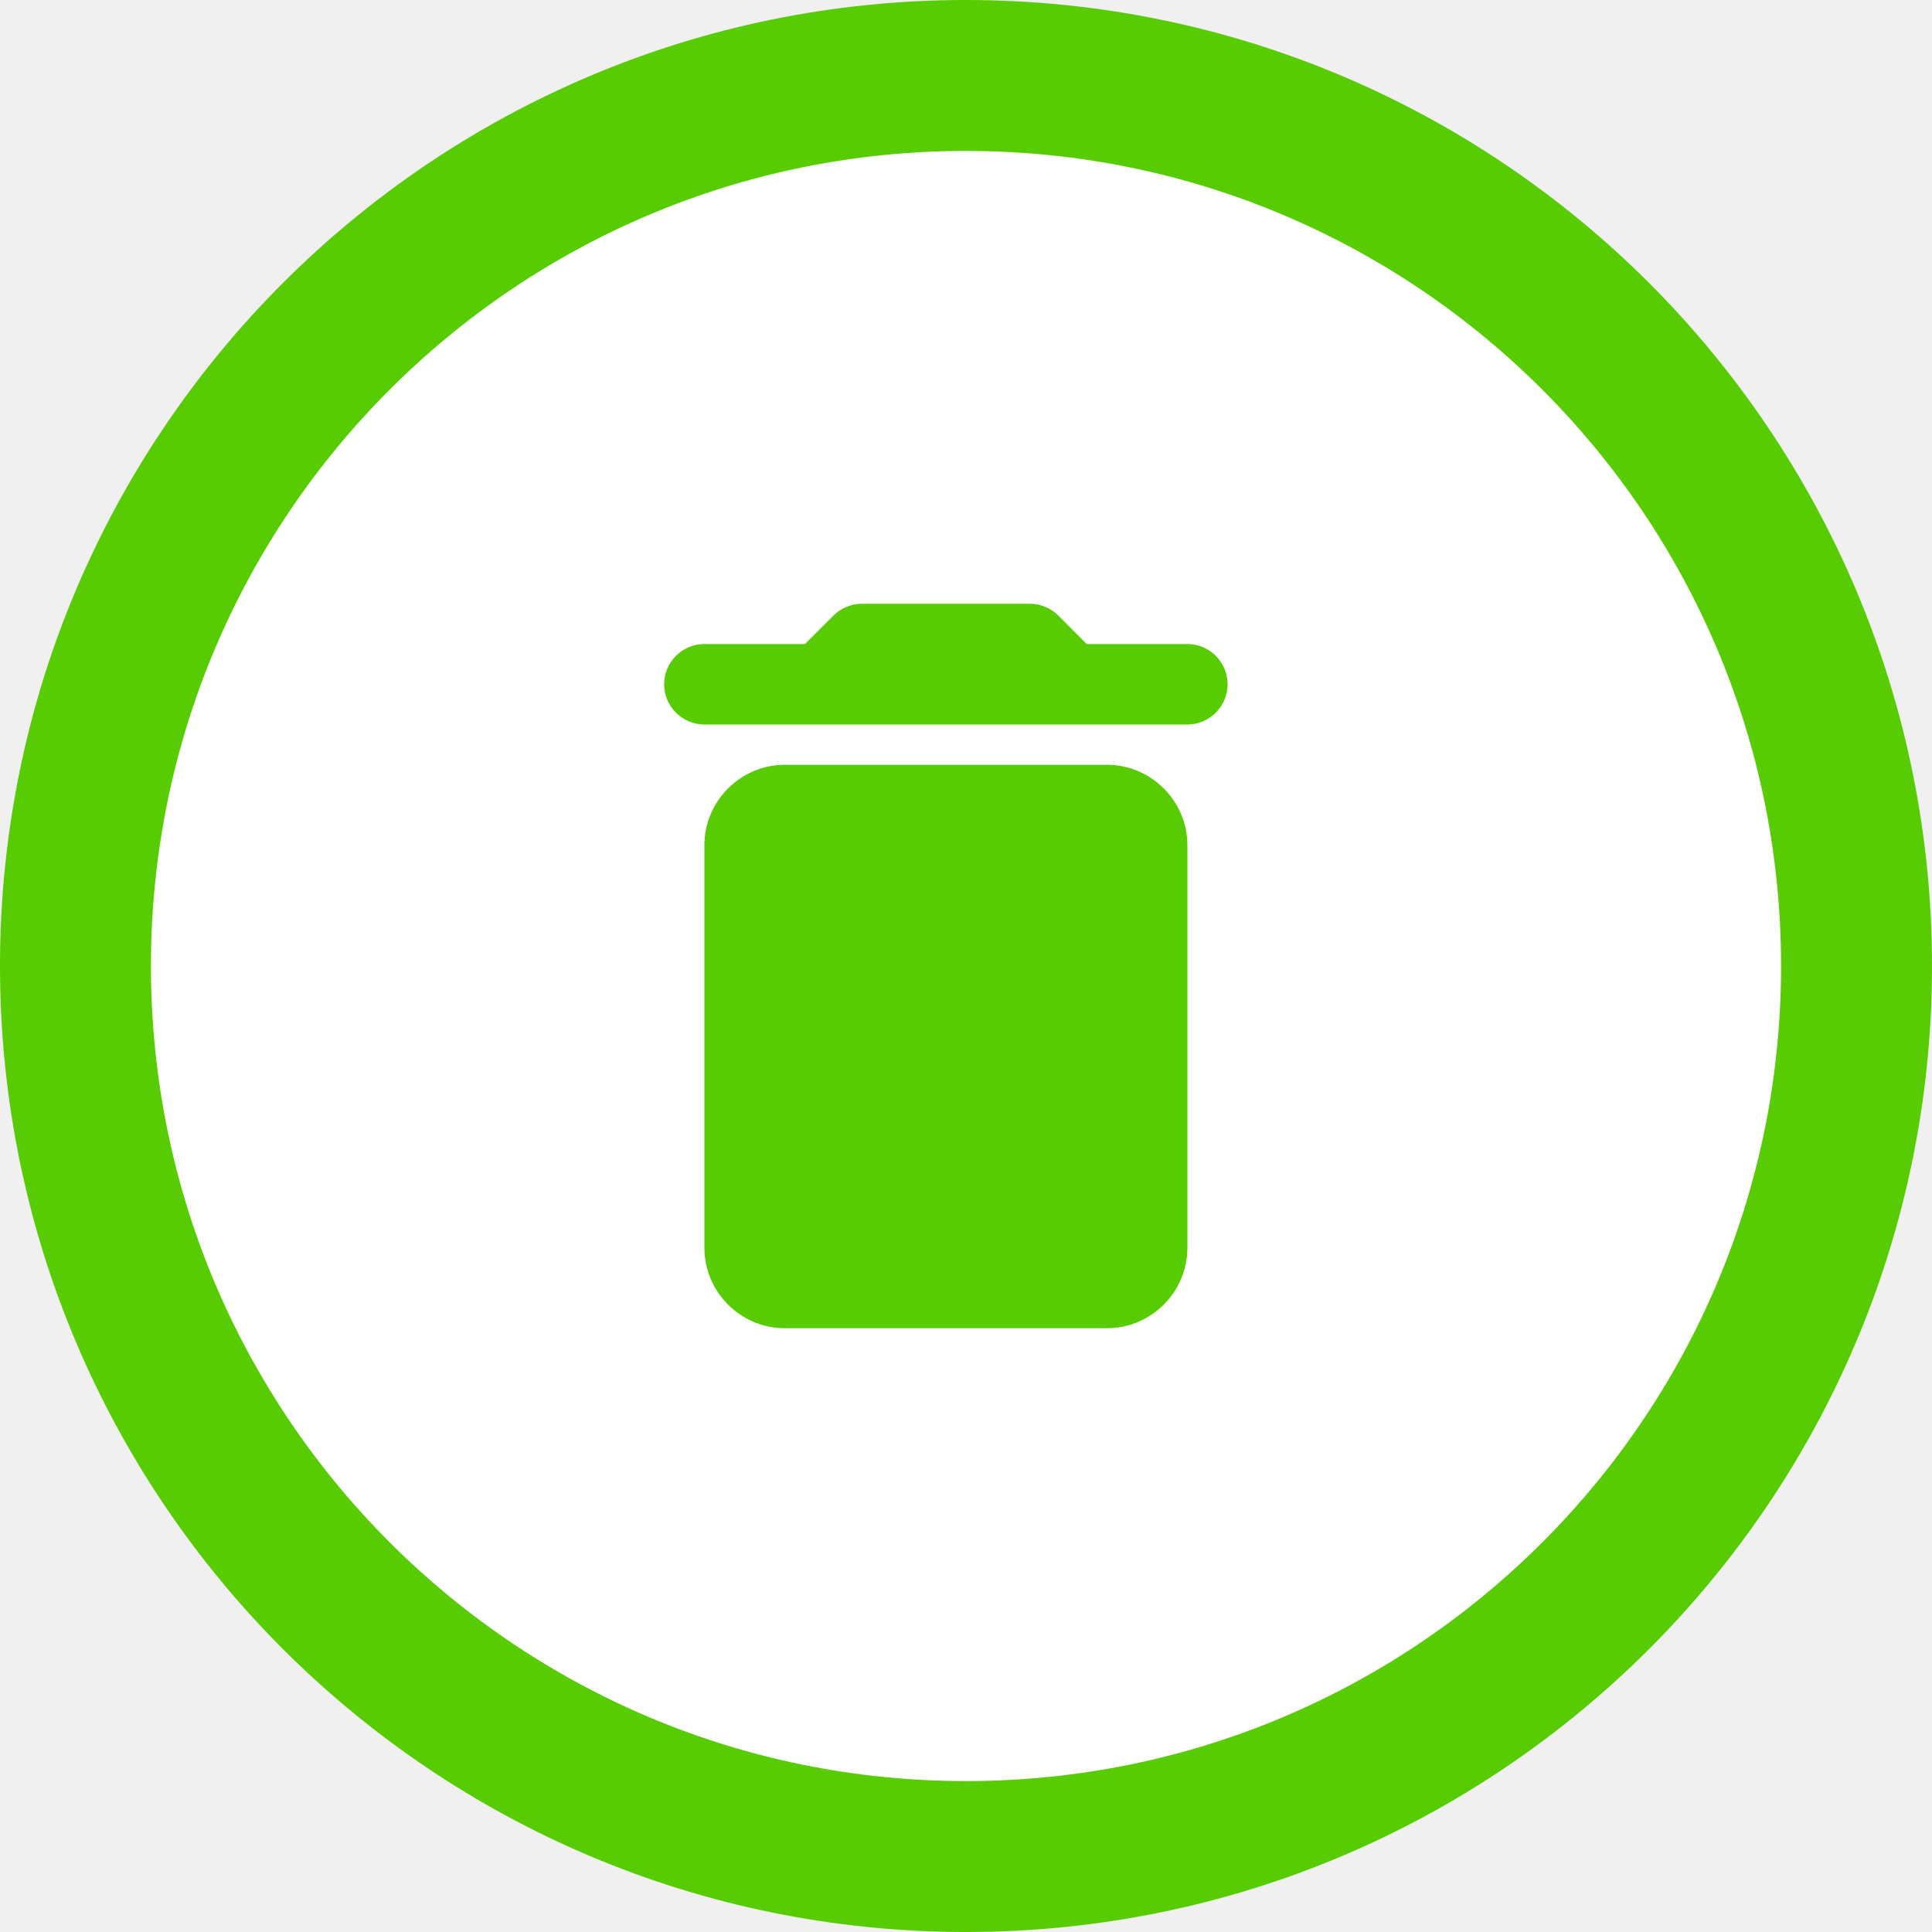
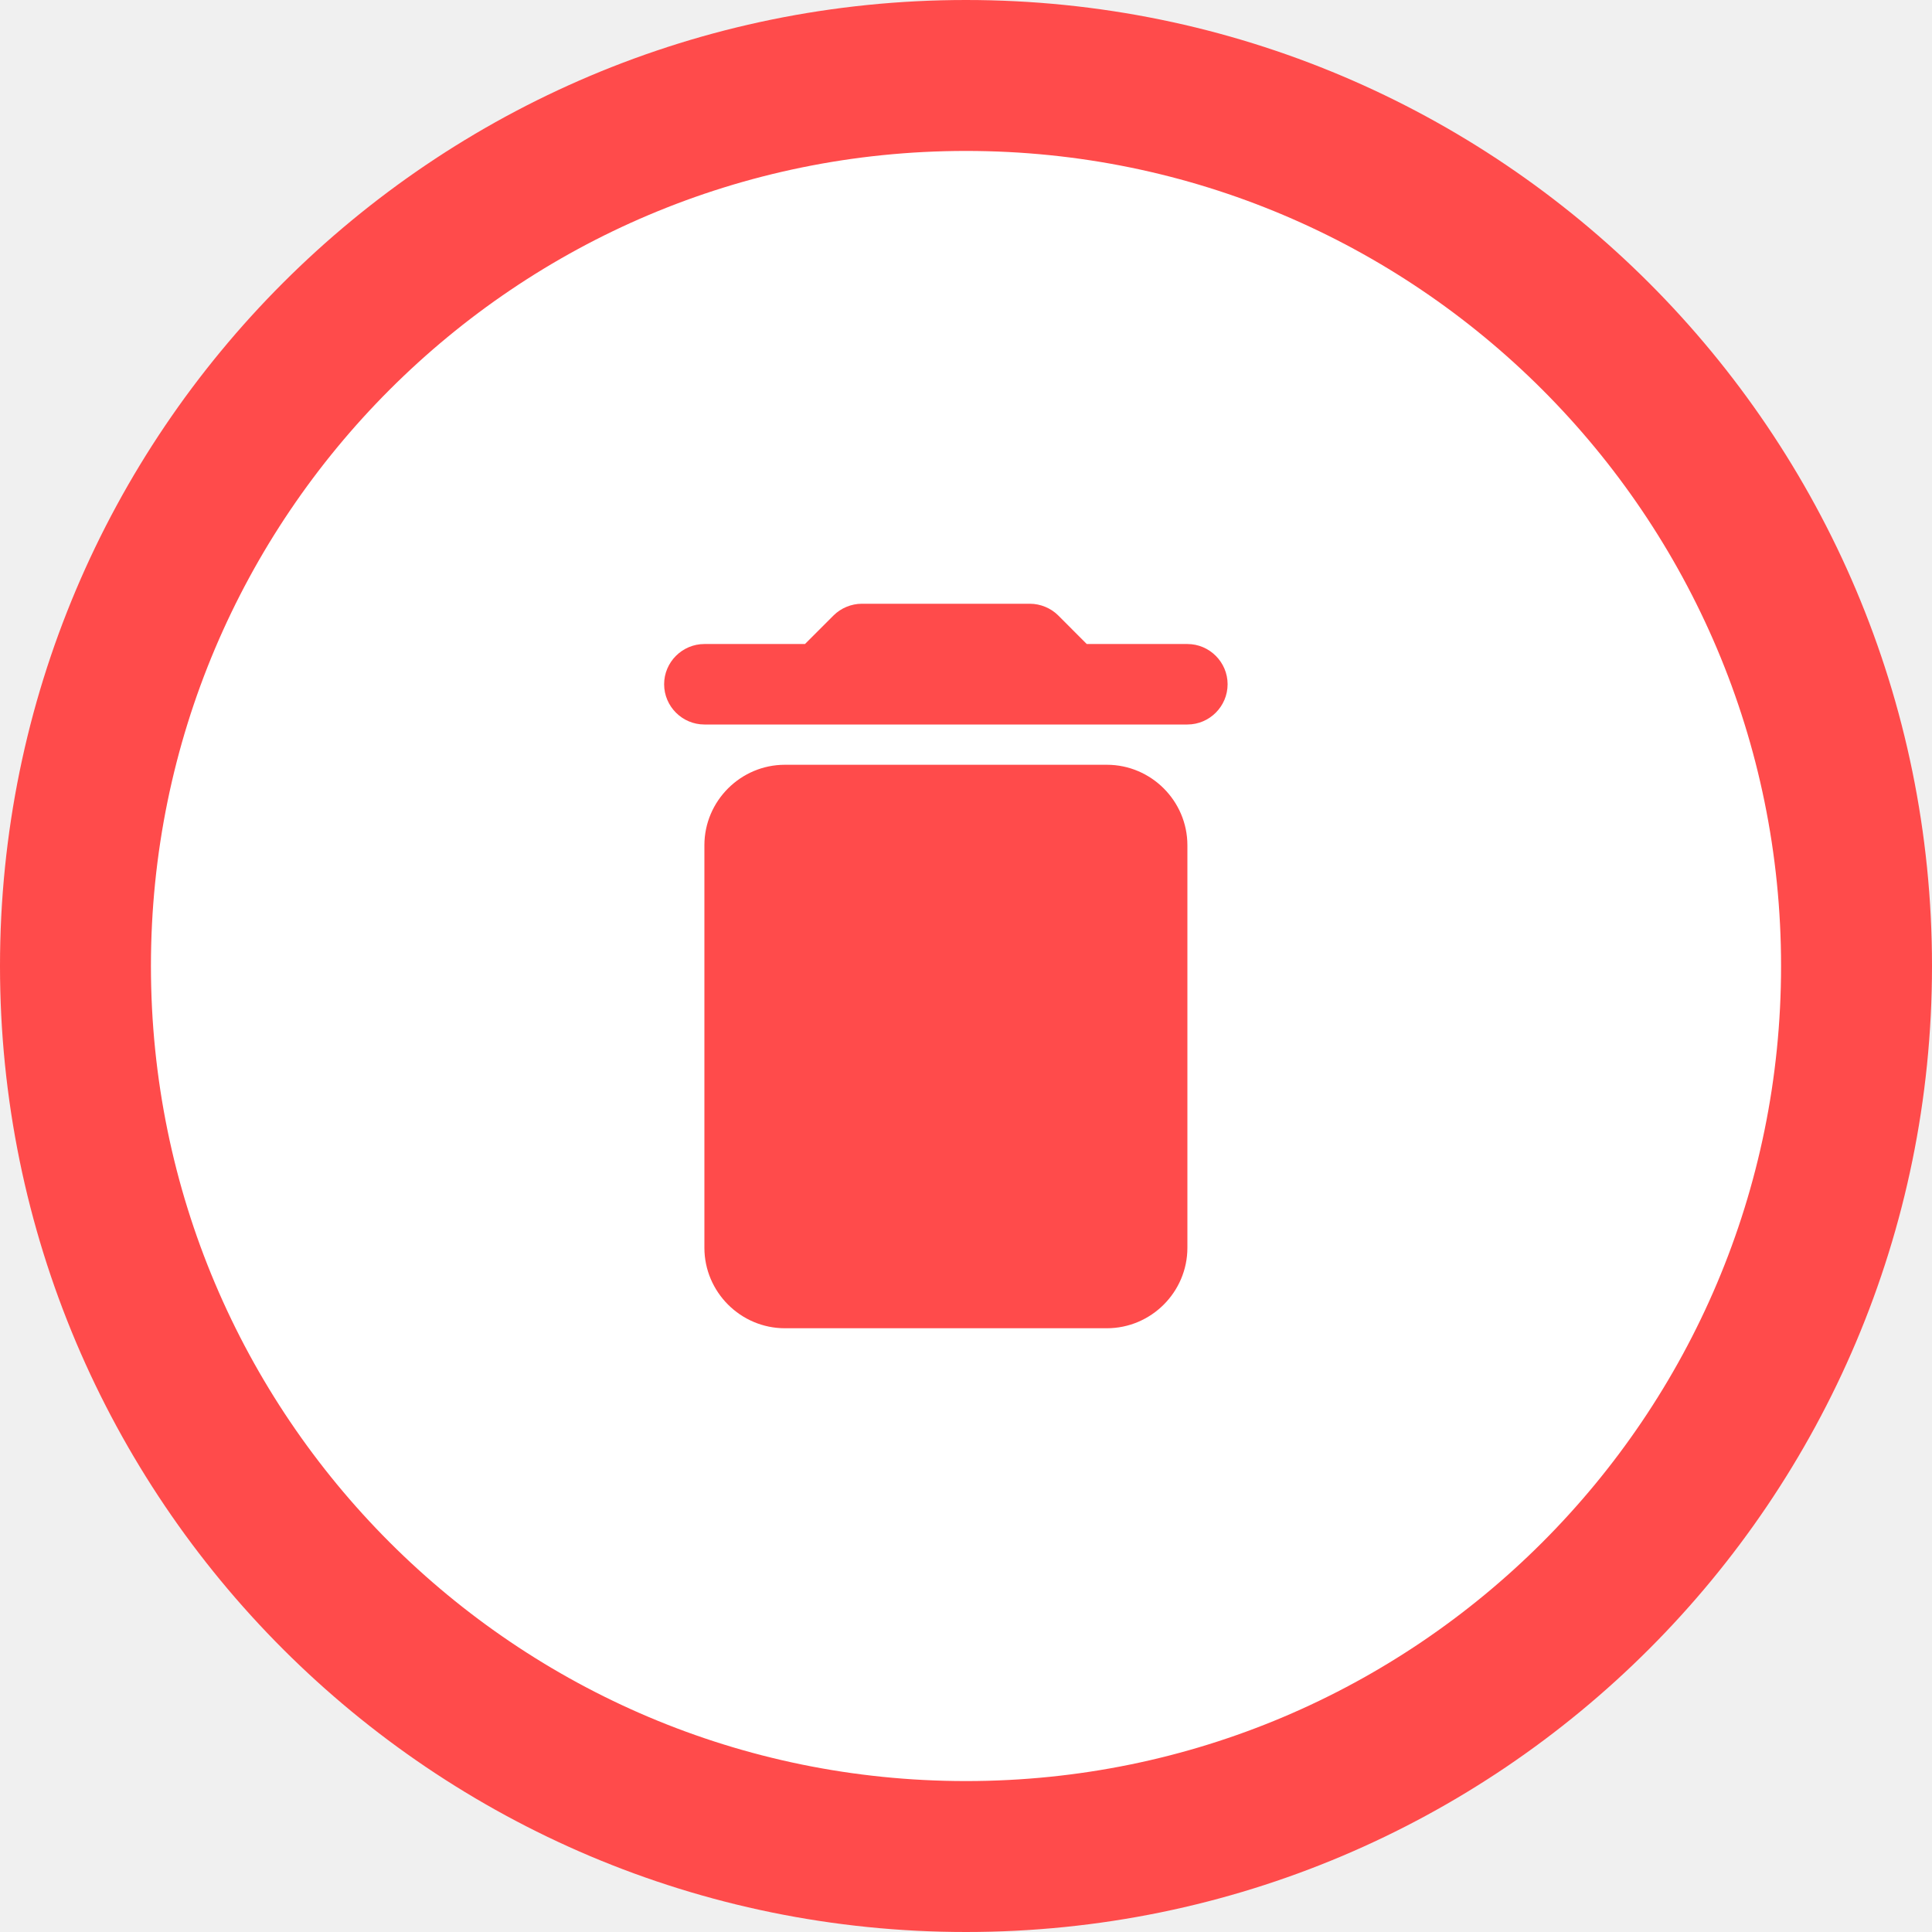
<svg xmlns="http://www.w3.org/2000/svg" width="32" height="32" viewBox="0 0 32 32" fill="none">
-   <circle cx="16" cy="16" r="14.75" stroke="#58CC02" stroke-width="2.5" fill="white" />
-   <path d="M11.667 20.667C11.667 21.4 12.267 22 13 22H18.333C19.067 22 19.667 21.4 19.667 20.667V14C19.667 13.267 19.067 12.667 18.333 12.667H13C12.267 12.667 11.667 13.267 11.667 14V20.667ZM19.667 10.667H18L17.527 10.193C17.407 10.073 17.233 10 17.06 10H14.273C14.1 10 13.927 10.073 13.807 10.193L13.333 10.667H11.667C11.3 10.667 11 10.967 11 11.333C11 11.7 11.3 12 11.667 12H19.667C20.033 12 20.333 11.7 20.333 11.333C20.333 10.967 20.033 10.667 19.667 10.667Z" fill="#58CC02" />
+   <circle cx="16" cy="16" r="14.75" stroke="#FF4B4B" stroke-width="2.5" fill="white" />
+   <path d="M11.667 20.667C11.667 21.4 12.267 22 13 22H18.333C19.067 22 19.667 21.4 19.667 20.667V14C19.667 13.267 19.067 12.667 18.333 12.667H13C12.267 12.667 11.667 13.267 11.667 14V20.667ZM19.667 10.667H18L17.527 10.193C17.407 10.073 17.233 10 17.06 10H14.273C14.1 10 13.927 10.073 13.807 10.193L13.333 10.667H11.667C11.3 10.667 11 10.967 11 11.333C11 11.7 11.3 12 11.667 12H19.667C20.033 12 20.333 11.7 20.333 11.333C20.333 10.967 20.033 10.667 19.667 10.667Z" fill="#FF4B4B" />
</svg>
